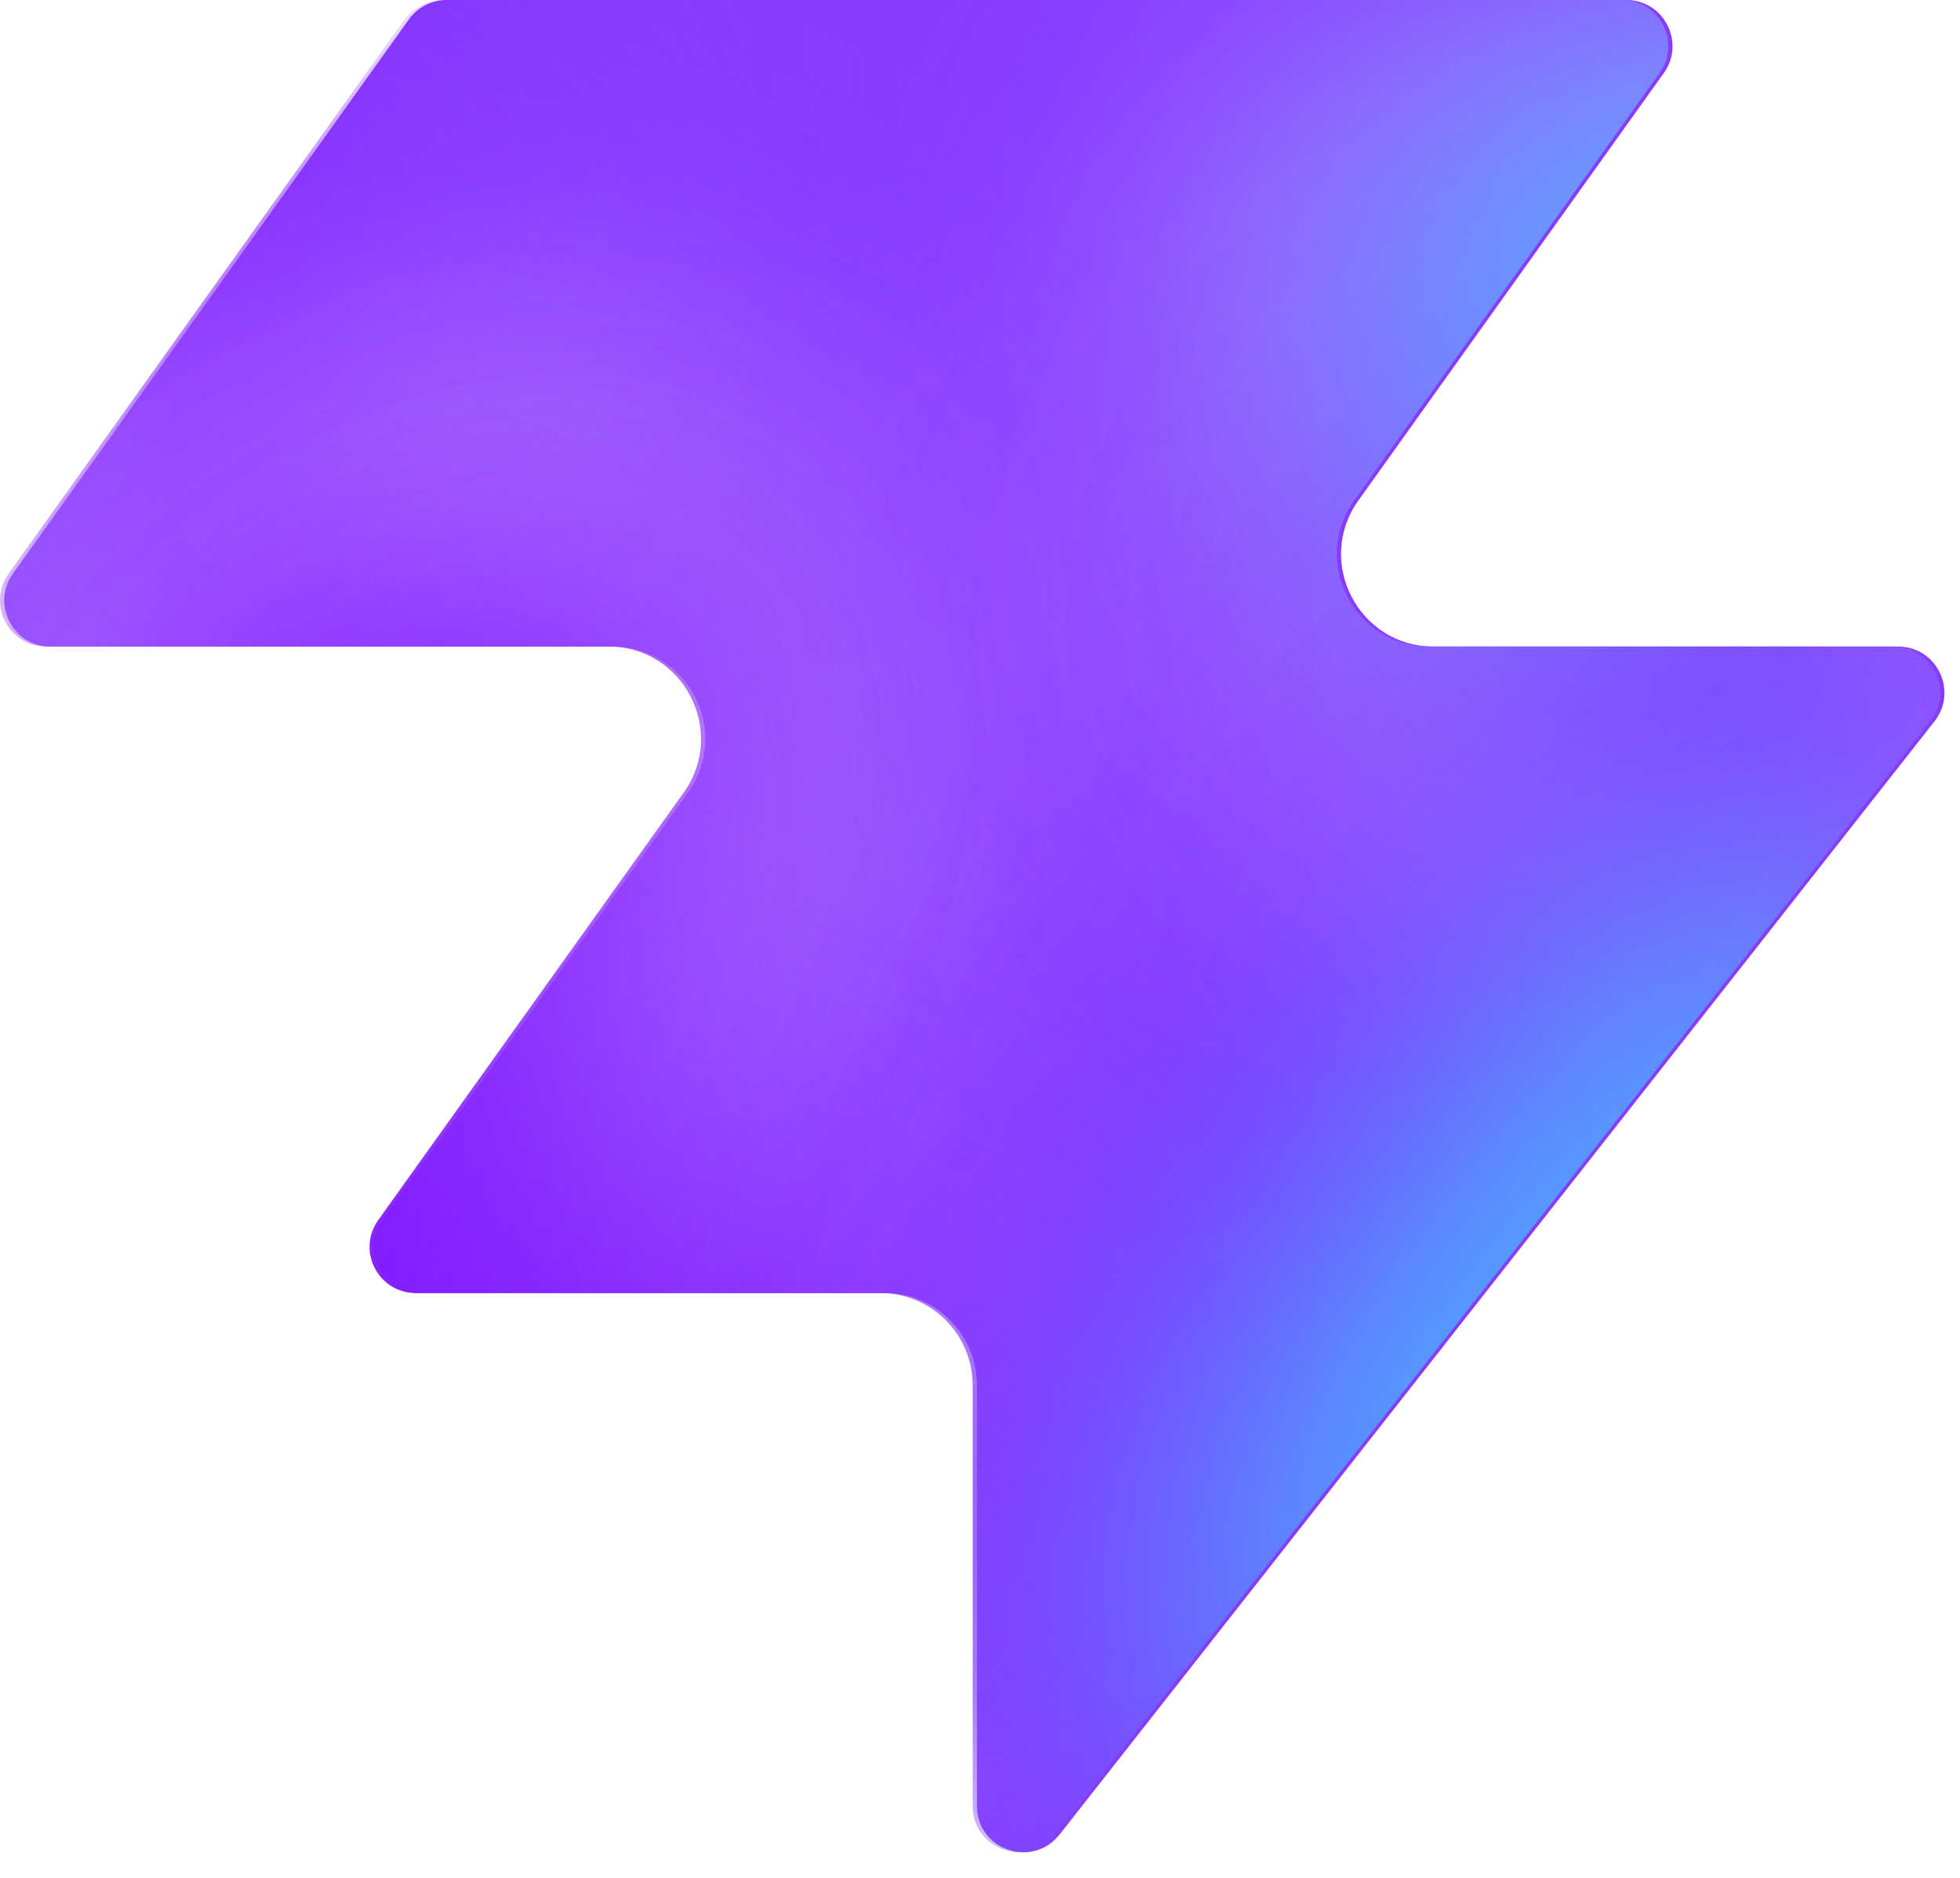
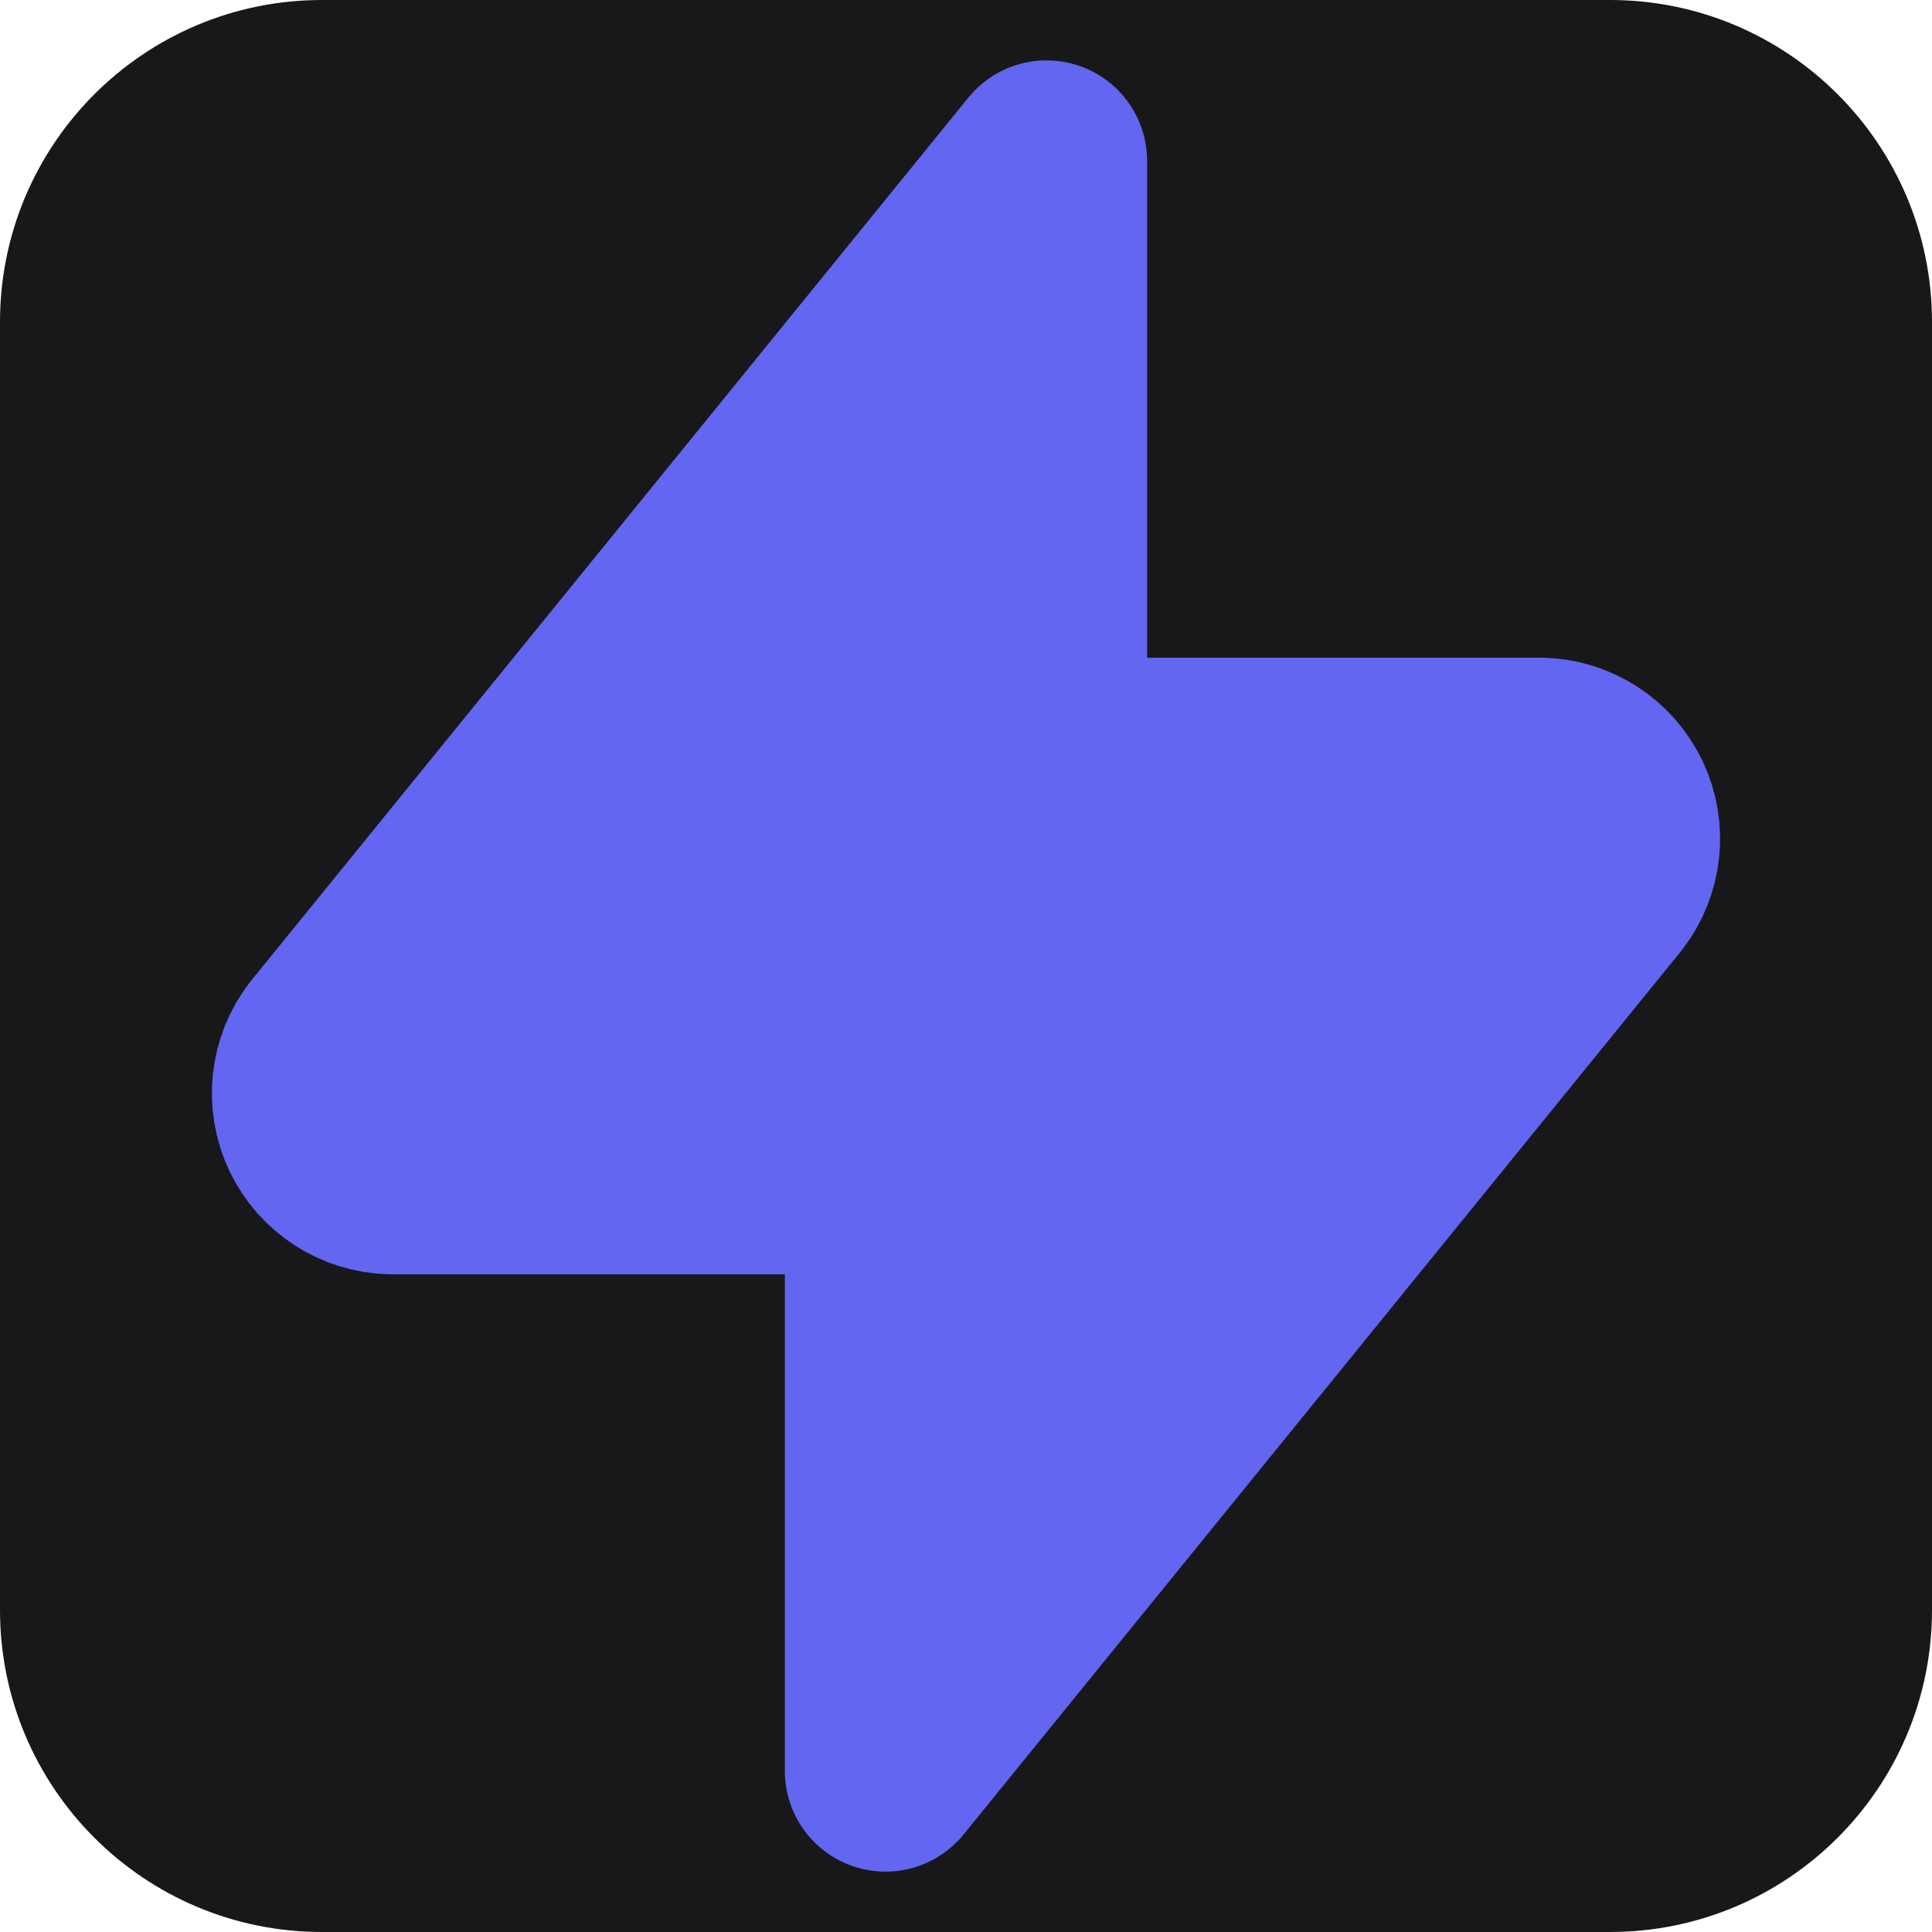
- <svg xmlns="http://www.w3.org/2000/svg" width="48" height="46" fill="none" viewBox="0 0 48 46">
-   <path fill="#863bff" d="M25.946 44.938c-.664.845-2.021.375-2.021-.698V33.937a2.26 2.26 0 0 0-2.262-2.262H10.287c-.92 0-1.456-1.04-.92-1.788l7.48-10.471c1.07-1.497 0-3.578-1.842-3.578H1.237c-.92 0-1.456-1.04-.92-1.788L10.013.474c.214-.297.556-.474.92-.474h28.894c.92 0 1.456 1.04.92 1.788l-7.48 10.471c-1.07 1.498 0 3.579 1.842 3.579h11.377c.943 0 1.473 1.088.89 1.83L25.947 44.94z" style="fill:#863bff;fill:color(display-p3 .525 .23 1);fill-opacity:1" />
-   <mask id="a" width="48" height="46" x="0" y="0" maskUnits="userSpaceOnUse" style="mask-type:alpha">
-     <path fill="#000" d="M25.842 44.938c-.664.844-2.021.375-2.021-.698V33.937a2.26 2.26 0 0 0-2.262-2.262H10.183c-.92 0-1.456-1.04-.92-1.788l7.48-10.471c1.07-1.498 0-3.579-1.842-3.579H1.133c-.92 0-1.456-1.04-.92-1.787L9.91.473c.214-.297.556-.474.92-.474h28.894c.92 0 1.456 1.04.92 1.788l-7.48 10.471c-1.07 1.498 0 3.578 1.842 3.578h11.377c.943 0 1.473 1.088.89 1.832L25.843 44.94z" style="fill:#000;fill-opacity:1" />
-   </mask>
-   <g mask="url(#a)">
-     <g filter="url(#b)">
-       <ellipse cx="5.508" cy="14.704" fill="#ede6ff" rx="5.508" ry="14.704" style="fill:#ede6ff;fill:color(display-p3 .927 .903 1);fill-opacity:1" transform="matrix(.00324 1 1 -.00324 -4.47 31.516)" />
-     </g>
-     <g filter="url(#c)">
-       <ellipse cx="10.399" cy="29.851" fill="#ede6ff" rx="10.399" ry="29.851" style="fill:#ede6ff;fill:color(display-p3 .927 .903 1);fill-opacity:1" transform="matrix(.00324 1 1 -.00324 -39.328 7.883)" />
-     </g>
-     <g filter="url(#d)">
-       <ellipse cx="5.508" cy="30.487" fill="#7e14ff" rx="5.508" ry="30.487" style="fill:#7e14ff;fill:color(display-p3 .492 .077 1);fill-opacity:1" transform="rotate(89.814 -25.913 -14.639)scale(1 -1)" />
-     </g>
-     <g filter="url(#e)">
-       <ellipse cx="5.508" cy="30.599" fill="#7e14ff" rx="5.508" ry="30.599" style="fill:#7e14ff;fill:color(display-p3 .492 .077 1);fill-opacity:1" transform="rotate(89.814 -32.644 -3.334)scale(1 -1)" />
-     </g>
-     <g filter="url(#f)">
-       <ellipse cx="5.508" cy="30.599" fill="#7e14ff" rx="5.508" ry="30.599" style="fill:#7e14ff;fill:color(display-p3 .492 .077 1);fill-opacity:1" transform="matrix(.00324 1 1 -.00324 -34.34 30.47)" />
-     </g>
-     <g filter="url(#g)">
-       <ellipse cx="14.072" cy="22.078" fill="#ede6ff" rx="14.072" ry="22.078" style="fill:#ede6ff;fill:color(display-p3 .927 .903 1);fill-opacity:1" transform="rotate(93.35 24.506 48.493)scale(-1 1)" />
-     </g>
-     <g filter="url(#h)">
-       <ellipse cx="3.47" cy="21.501" fill="#7e14ff" rx="3.47" ry="21.501" style="fill:#7e14ff;fill:color(display-p3 .492 .077 1);fill-opacity:1" transform="rotate(89.009 28.708 47.59)scale(-1 1)" />
-     </g>
-     <g filter="url(#i)">
-       <ellipse cx="3.47" cy="21.501" fill="#7e14ff" rx="3.47" ry="21.501" style="fill:#7e14ff;fill:color(display-p3 .492 .077 1);fill-opacity:1" transform="rotate(89.009 28.708 47.59)scale(-1 1)" />
-     </g>
-     <g filter="url(#j)">
-       <ellipse cx=".387" cy="8.972" fill="#7e14ff" rx="4.407" ry="29.108" style="fill:#7e14ff;fill:color(display-p3 .492 .077 1);fill-opacity:1" transform="rotate(39.51 .387 8.972)" />
-     </g>
-     <g filter="url(#k)">
-       <ellipse cx="47.523" cy="-6.092" fill="#7e14ff" rx="4.407" ry="29.108" style="fill:#7e14ff;fill:color(display-p3 .492 .077 1);fill-opacity:1" transform="rotate(37.892 47.523 -6.092)" />
-     </g>
-     <g filter="url(#l)">
-       <ellipse cx="41.412" cy="6.333" fill="#47bfff" rx="5.971" ry="9.665" style="fill:#47bfff;fill:color(display-p3 .28 .748 1);fill-opacity:1" transform="rotate(37.892 41.412 6.333)" />
-     </g>
-     <g filter="url(#m)">
-       <ellipse cx="-1.879" cy="38.332" fill="#7e14ff" rx="4.407" ry="29.108" style="fill:#7e14ff;fill:color(display-p3 .492 .077 1);fill-opacity:1" transform="rotate(37.892 -1.88 38.332)" />
-     </g>
-     <g filter="url(#n)">
-       <ellipse cx="-1.879" cy="38.332" fill="#7e14ff" rx="4.407" ry="29.108" style="fill:#7e14ff;fill:color(display-p3 .492 .077 1);fill-opacity:1" transform="rotate(37.892 -1.88 38.332)" />
-     </g>
-     <g filter="url(#o)">
-       <ellipse cx="35.651" cy="29.907" fill="#7e14ff" rx="4.407" ry="29.108" style="fill:#7e14ff;fill:color(display-p3 .492 .077 1);fill-opacity:1" transform="rotate(37.892 35.651 29.907)" />
-     </g>
-     <g filter="url(#p)">
-       <ellipse cx="38.418" cy="32.4" fill="#47bfff" rx="5.971" ry="15.297" style="fill:#47bfff;fill:color(display-p3 .28 .748 1);fill-opacity:1" transform="rotate(37.892 38.418 32.4)" />
-     </g>
-   </g>
-   <defs>
-     <filter id="b" width="60.045" height="41.654" x="-19.77" y="16.149" color-interpolation-filters="sRGB" filterUnits="userSpaceOnUse">
-       <feFlood flood-opacity="0" result="BackgroundImageFix" />
-       <feBlend in="SourceGraphic" in2="BackgroundImageFix" result="shape" />
-       <feGaussianBlur result="effect1_foregroundBlur_2002_17158" stdDeviation="7.659" />
-     </filter>
-     <filter id="c" width="90.34" height="51.437" x="-54.613" y="-7.533" color-interpolation-filters="sRGB" filterUnits="userSpaceOnUse">
-       <feFlood flood-opacity="0" result="BackgroundImageFix" />
-       <feBlend in="SourceGraphic" in2="BackgroundImageFix" result="shape" />
-       <feGaussianBlur result="effect1_foregroundBlur_2002_17158" stdDeviation="7.659" />
-     </filter>
-     <filter id="d" width="79.355" height="29.4" x="-49.64" y="2.03" color-interpolation-filters="sRGB" filterUnits="userSpaceOnUse">
-       <feFlood flood-opacity="0" result="BackgroundImageFix" />
-       <feBlend in="SourceGraphic" in2="BackgroundImageFix" result="shape" />
-       <feGaussianBlur result="effect1_foregroundBlur_2002_17158" stdDeviation="4.596" />
-     </filter>
-     <filter id="e" width="79.579" height="29.4" x="-45.045" y="20.029" color-interpolation-filters="sRGB" filterUnits="userSpaceOnUse">
-       <feFlood flood-opacity="0" result="BackgroundImageFix" />
-       <feBlend in="SourceGraphic" in2="BackgroundImageFix" result="shape" />
-       <feGaussianBlur result="effect1_foregroundBlur_2002_17158" stdDeviation="4.596" />
-     </filter>
-     <filter id="f" width="79.579" height="29.4" x="-43.513" y="21.178" color-interpolation-filters="sRGB" filterUnits="userSpaceOnUse">
-       <feFlood flood-opacity="0" result="BackgroundImageFix" />
-       <feBlend in="SourceGraphic" in2="BackgroundImageFix" result="shape" />
-       <feGaussianBlur result="effect1_foregroundBlur_2002_17158" stdDeviation="4.596" />
-     </filter>
-     <filter id="g" width="74.749" height="58.852" x="15.756" y="-17.901" color-interpolation-filters="sRGB" filterUnits="userSpaceOnUse">
-       <feFlood flood-opacity="0" result="BackgroundImageFix" />
-       <feBlend in="SourceGraphic" in2="BackgroundImageFix" result="shape" />
-       <feGaussianBlur result="effect1_foregroundBlur_2002_17158" stdDeviation="7.659" />
-     </filter>
-     <filter id="h" width="61.377" height="25.362" x="23.548" y="2.284" color-interpolation-filters="sRGB" filterUnits="userSpaceOnUse">
-       <feFlood flood-opacity="0" result="BackgroundImageFix" />
-       <feBlend in="SourceGraphic" in2="BackgroundImageFix" result="shape" />
-       <feGaussianBlur result="effect1_foregroundBlur_2002_17158" stdDeviation="4.596" />
-     </filter>
-     <filter id="i" width="61.377" height="25.362" x="23.548" y="2.284" color-interpolation-filters="sRGB" filterUnits="userSpaceOnUse">
-       <feFlood flood-opacity="0" result="BackgroundImageFix" />
-       <feBlend in="SourceGraphic" in2="BackgroundImageFix" result="shape" />
-       <feGaussianBlur result="effect1_foregroundBlur_2002_17158" stdDeviation="4.596" />
-     </filter>
-     <filter id="j" width="56.045" height="63.649" x="-27.636" y="-22.853" color-interpolation-filters="sRGB" filterUnits="userSpaceOnUse">
-       <feFlood flood-opacity="0" result="BackgroundImageFix" />
-       <feBlend in="SourceGraphic" in2="BackgroundImageFix" result="shape" />
-       <feGaussianBlur result="effect1_foregroundBlur_2002_17158" stdDeviation="4.596" />
-     </filter>
-     <filter id="k" width="54.814" height="64.646" x="20.116" y="-38.415" color-interpolation-filters="sRGB" filterUnits="userSpaceOnUse">
-       <feFlood flood-opacity="0" result="BackgroundImageFix" />
-       <feBlend in="SourceGraphic" in2="BackgroundImageFix" result="shape" />
-       <feGaussianBlur result="effect1_foregroundBlur_2002_17158" stdDeviation="4.596" />
-     </filter>
-     <filter id="l" width="33.541" height="35.313" x="24.641" y="-11.323" color-interpolation-filters="sRGB" filterUnits="userSpaceOnUse">
-       <feFlood flood-opacity="0" result="BackgroundImageFix" />
-       <feBlend in="SourceGraphic" in2="BackgroundImageFix" result="shape" />
-       <feGaussianBlur result="effect1_foregroundBlur_2002_17158" stdDeviation="4.596" />
-     </filter>
-     <filter id="m" width="54.814" height="64.646" x="-29.286" y="6.009" color-interpolation-filters="sRGB" filterUnits="userSpaceOnUse">
-       <feFlood flood-opacity="0" result="BackgroundImageFix" />
-       <feBlend in="SourceGraphic" in2="BackgroundImageFix" result="shape" />
-       <feGaussianBlur result="effect1_foregroundBlur_2002_17158" stdDeviation="4.596" />
-     </filter>
-     <filter id="n" width="54.814" height="64.646" x="-29.286" y="6.009" color-interpolation-filters="sRGB" filterUnits="userSpaceOnUse">
-       <feFlood flood-opacity="0" result="BackgroundImageFix" />
-       <feBlend in="SourceGraphic" in2="BackgroundImageFix" result="shape" />
-       <feGaussianBlur result="effect1_foregroundBlur_2002_17158" stdDeviation="4.596" />
-     </filter>
-     <filter id="o" width="54.814" height="64.646" x="8.244" y="-2.416" color-interpolation-filters="sRGB" filterUnits="userSpaceOnUse">
-       <feFlood flood-opacity="0" result="BackgroundImageFix" />
-       <feBlend in="SourceGraphic" in2="BackgroundImageFix" result="shape" />
-       <feGaussianBlur result="effect1_foregroundBlur_2002_17158" stdDeviation="4.596" />
-     </filter>
-     <filter id="p" width="39.409" height="43.623" x="18.713" y="10.588" color-interpolation-filters="sRGB" filterUnits="userSpaceOnUse">
-       <feFlood flood-opacity="0" result="BackgroundImageFix" />
-       <feBlend in="SourceGraphic" in2="BackgroundImageFix" result="shape" />
-       <feGaussianBlur result="effect1_foregroundBlur_2002_17158" stdDeviation="4.596" />
-     </filter>
-   </defs>
+ <svg xmlns="http://www.w3.org/2000/svg" viewBox="0 0 24 24" fill="none" stroke="#6366f1" stroke-width="2.5" stroke-linecap="round" stroke-linejoin="round">
+   <rect width="24" height="24" rx="4" fill="#18181b" stroke="none" />
+   <path d="M13 2L4.09 12.97a1 1 0 0 0 .77 1.61h6.14L11 22l8.91-10.97a1 1 0 0 0-.77-1.61h-6.14L13 2z" fill="#6366f1" stroke="#6366f1" />
</svg>
